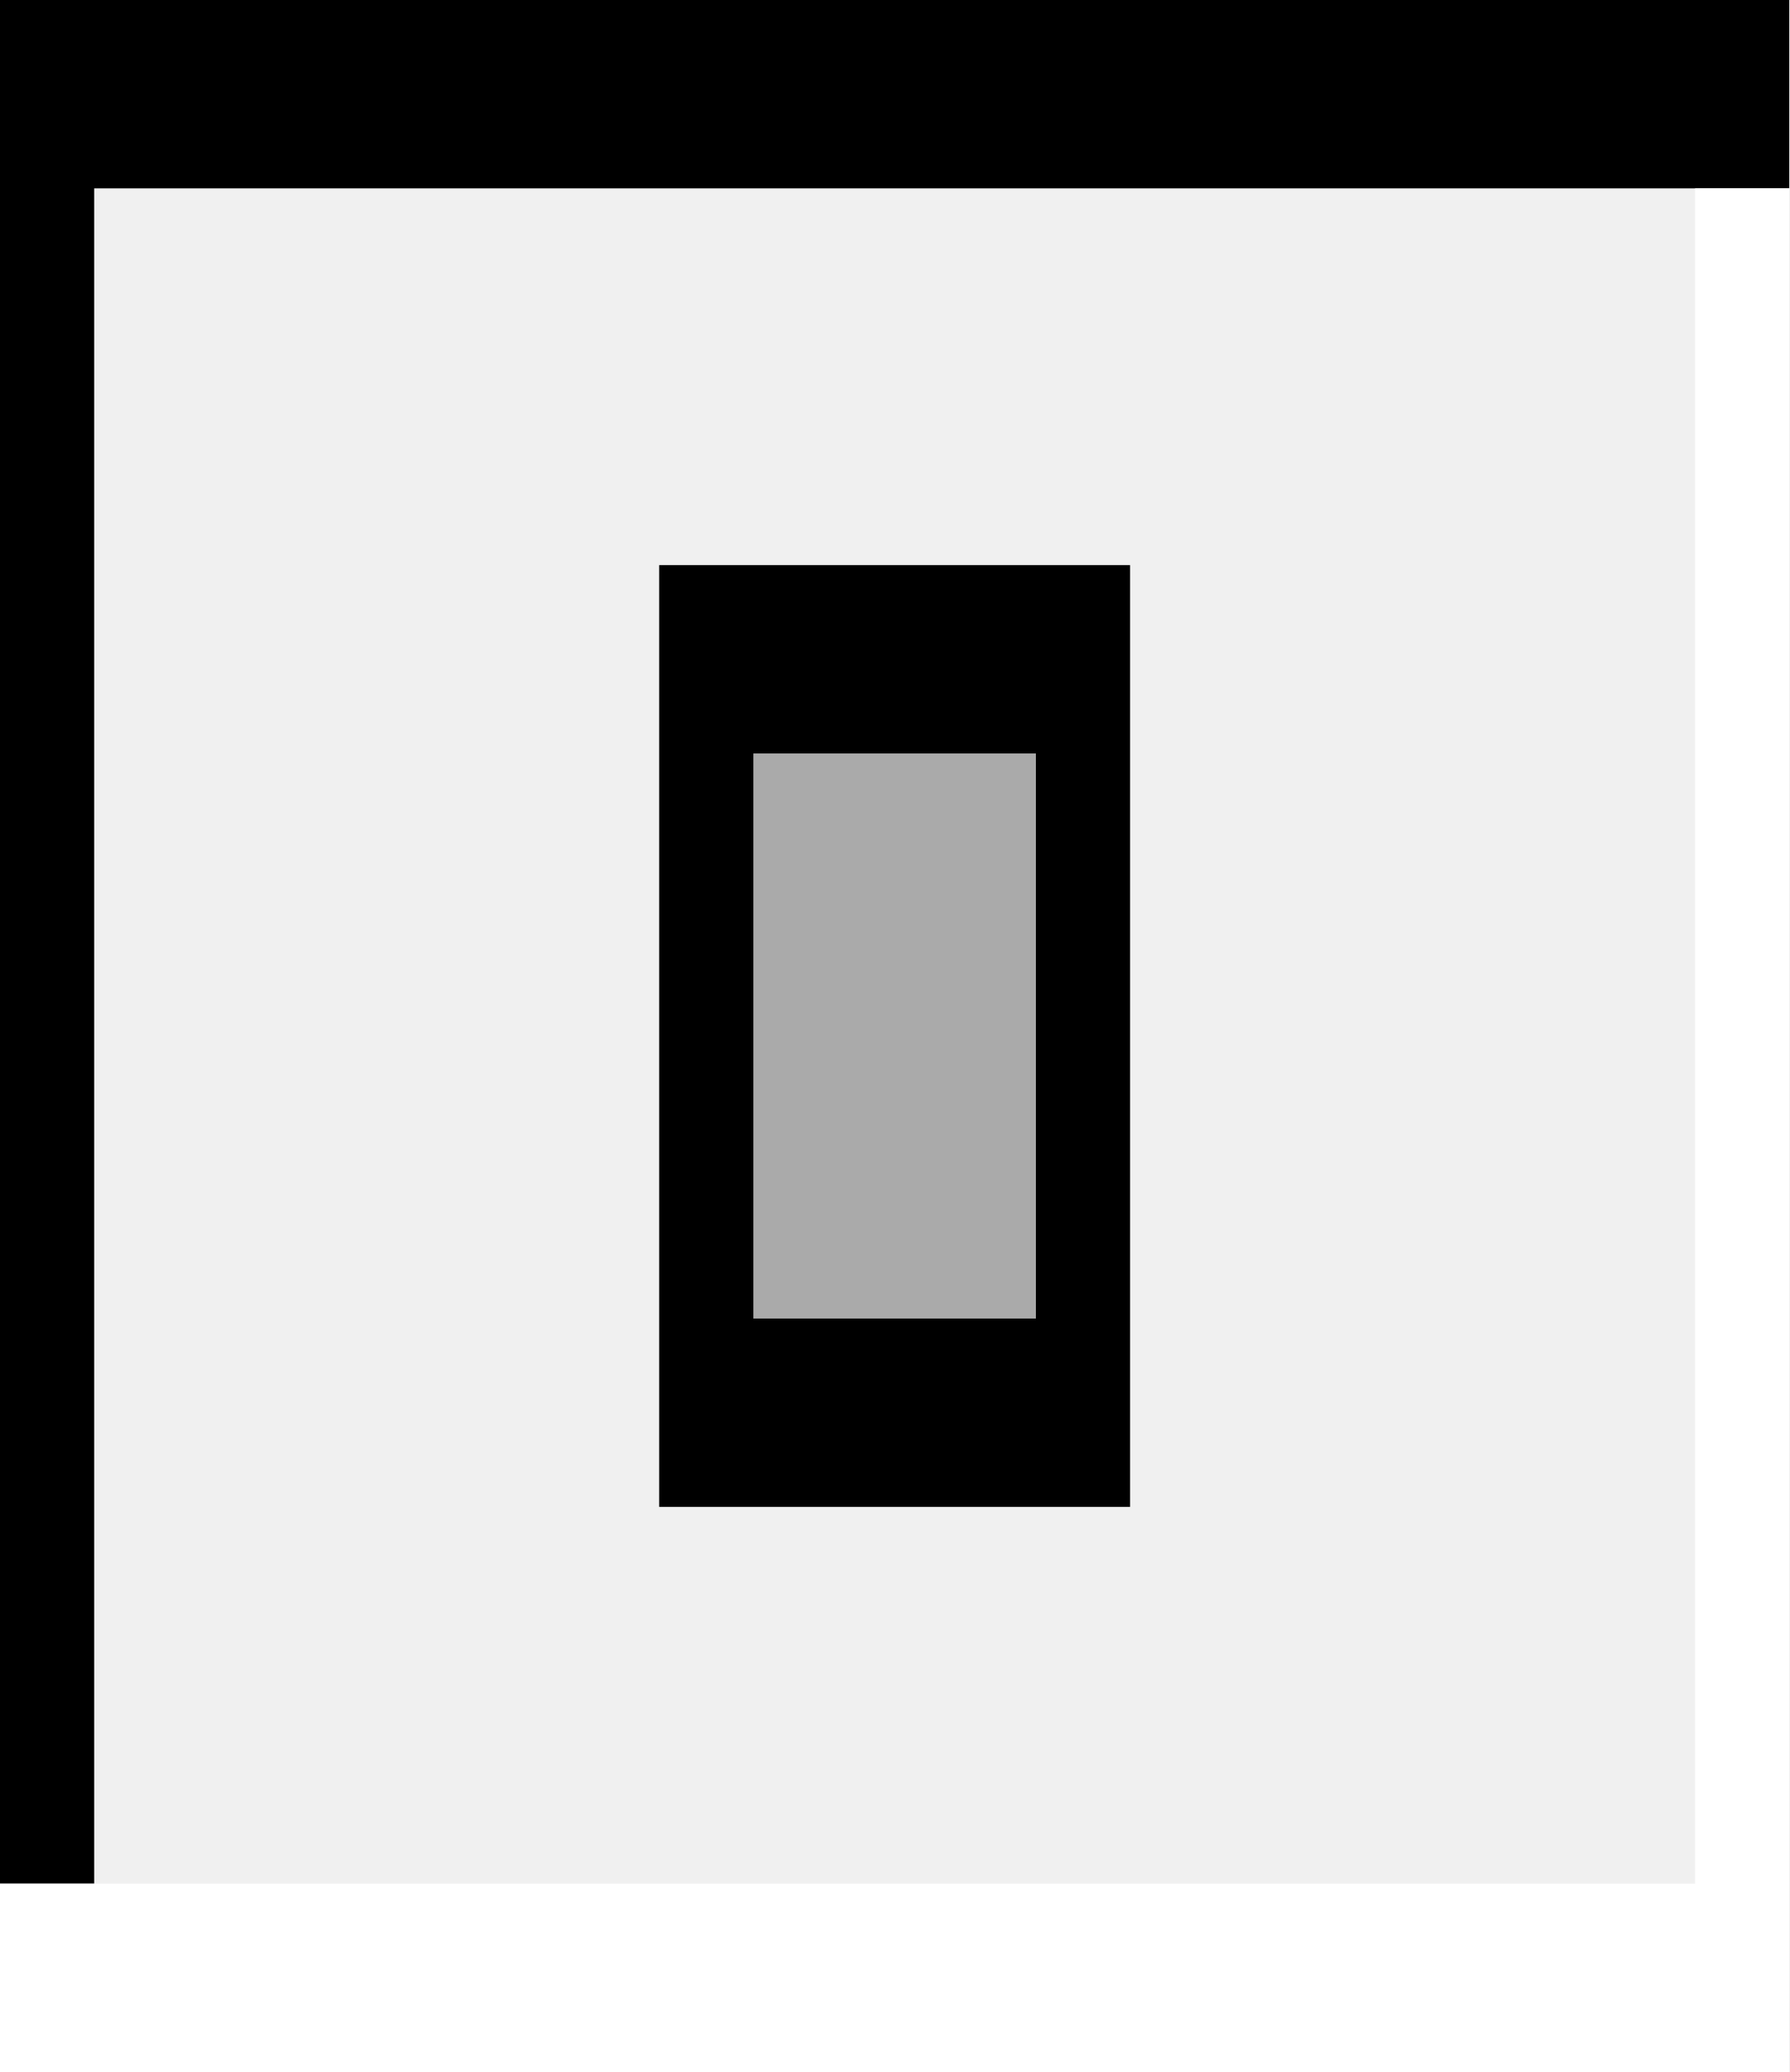
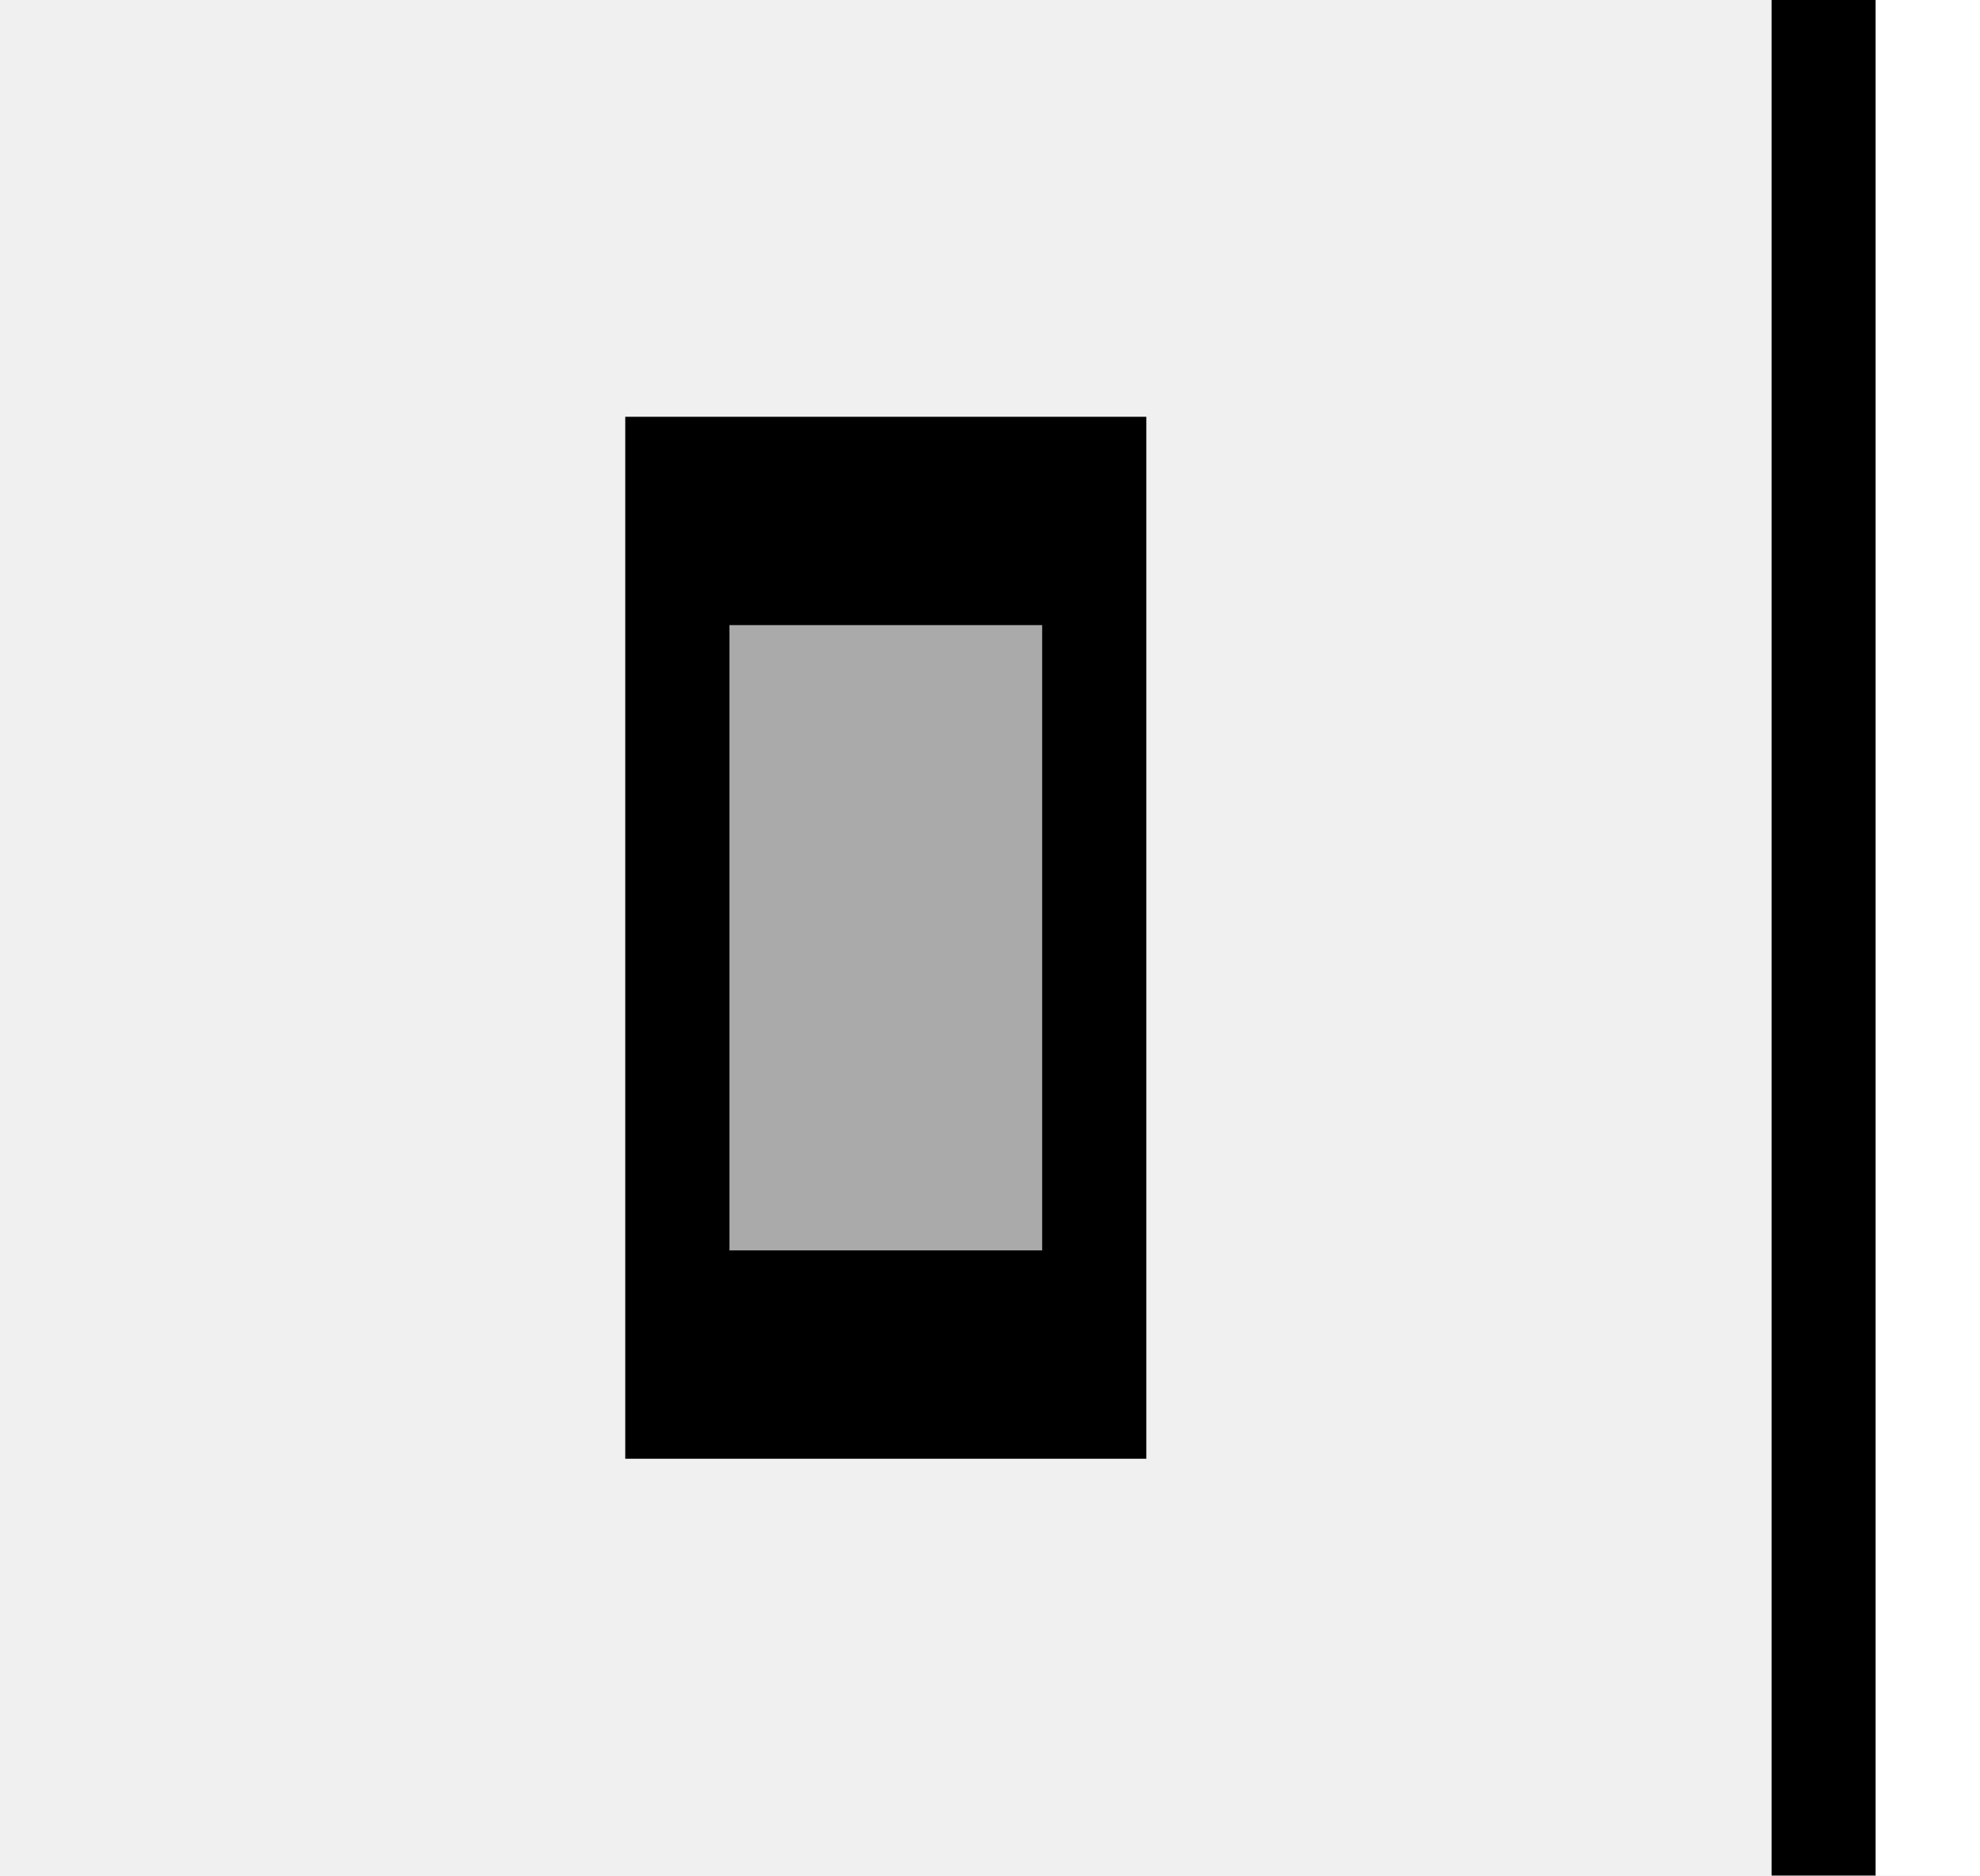
- <svg xmlns="http://www.w3.org/2000/svg" width="19" height="22" viewBox="0 0 19 22">
-   <g fill="none" fill-rule="evenodd">
-     <path fill="#000" d="M7 6h5v10H7z" />
-     <path fill="#AAA" d="M8 8h3v6H8z" />
-     <path d="M0 0h19v2H0V0zm0 2h1v18H0V2z" fill="#000" />
-     <path d="M0 20h19v2H0v-2zM18 2h1v18h-1V2z" fill="#FFF" />
+ <svg xmlns="http://www.w3.org/2000/svg" width="19px" height="18px" viewBox="0 0 19 18" version="1.1">
+   <defs />
+   <g id="Symbols" stroke="none" stroke-width="1" fill="none" fill-rule="evenodd">
+     <g id="close-active">
+       <rect id="Rectangle-2" x="0" y="0" width="17" height="18" />
+       <rect id="Rectangle" fill="#AAAAAA" x="7" y="6" width="3" height="6" />
+       <rect id="Rectangle-3" fill="#000000" x="17" y="0" width="1" height="18" />
+       <rect id="Rectangle-4" fill="#FFFFFF" x="18" y="0" width="1" height="18" />
+       <path d="M10,12 L10,6 L11,6 L11,12.5 L11,14 L7,14 L7,12 L10,12 Z M6,4 L11,4 L11,6 L6,6 L6,4 Z M6,6 L7,6 L7,14 L6,14 L6,6 Z" id="Combined-Shape" fill="#000000" />
+     </g>
  </g>
</svg>
